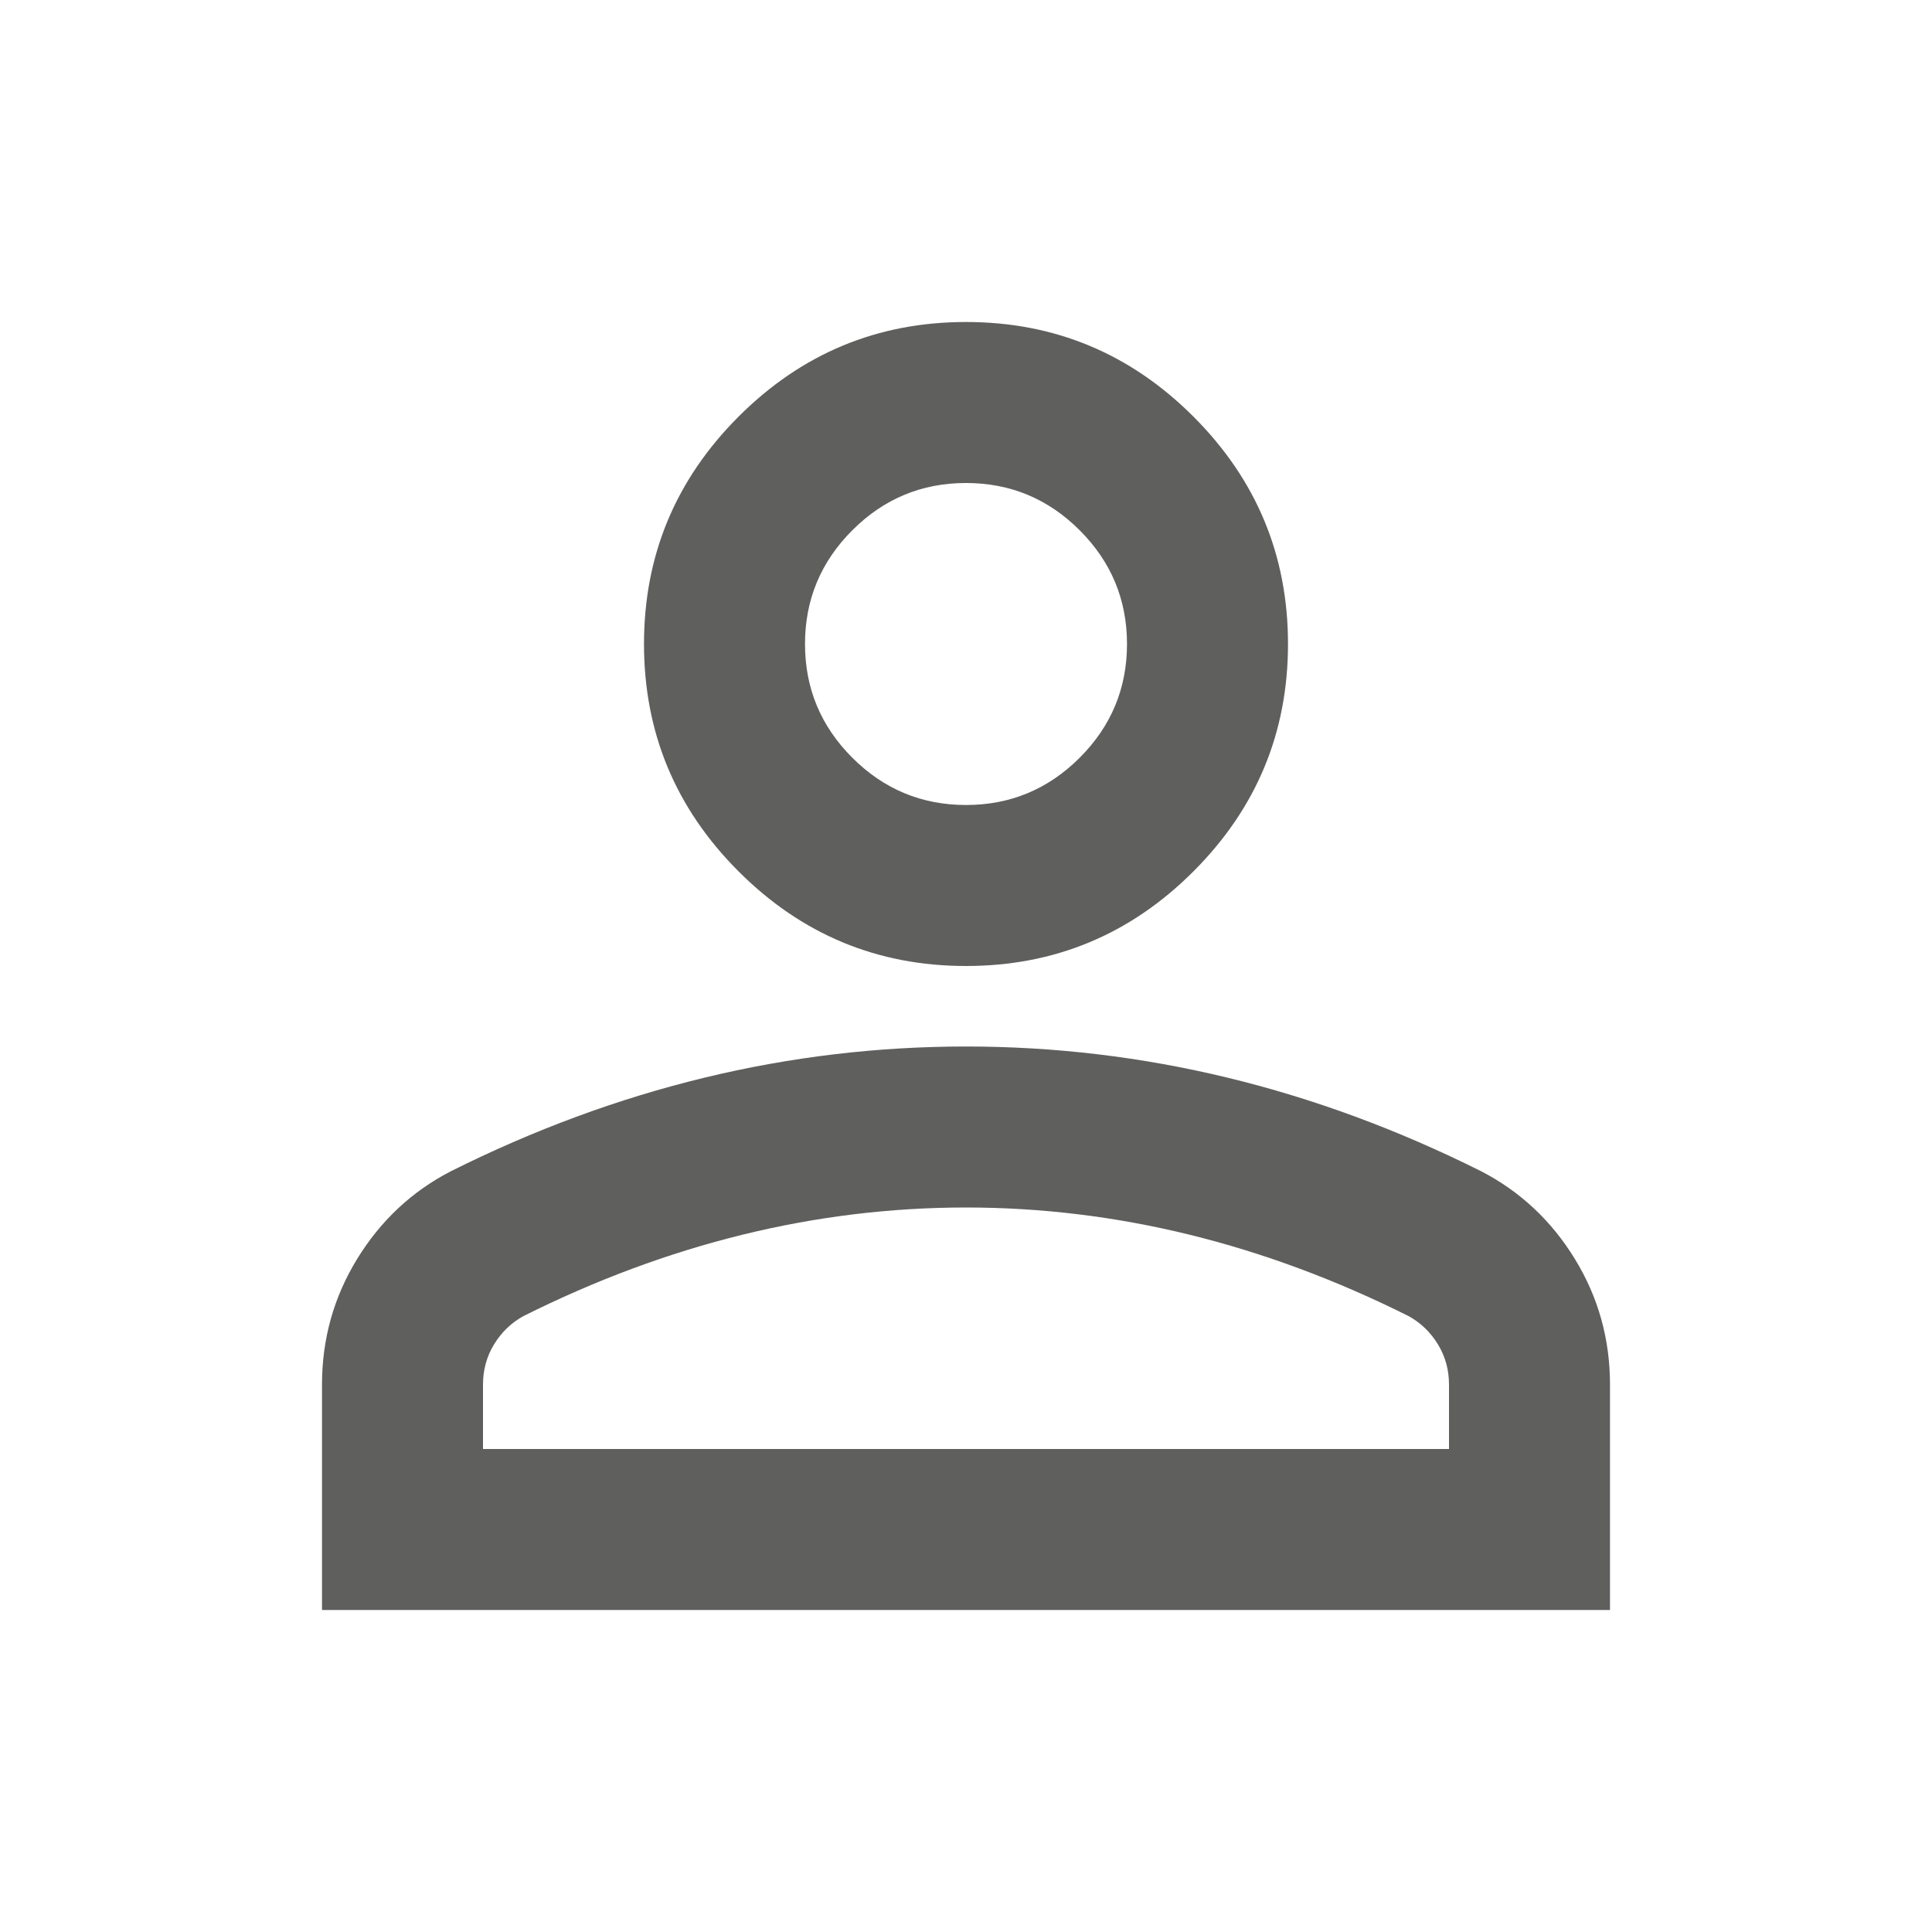
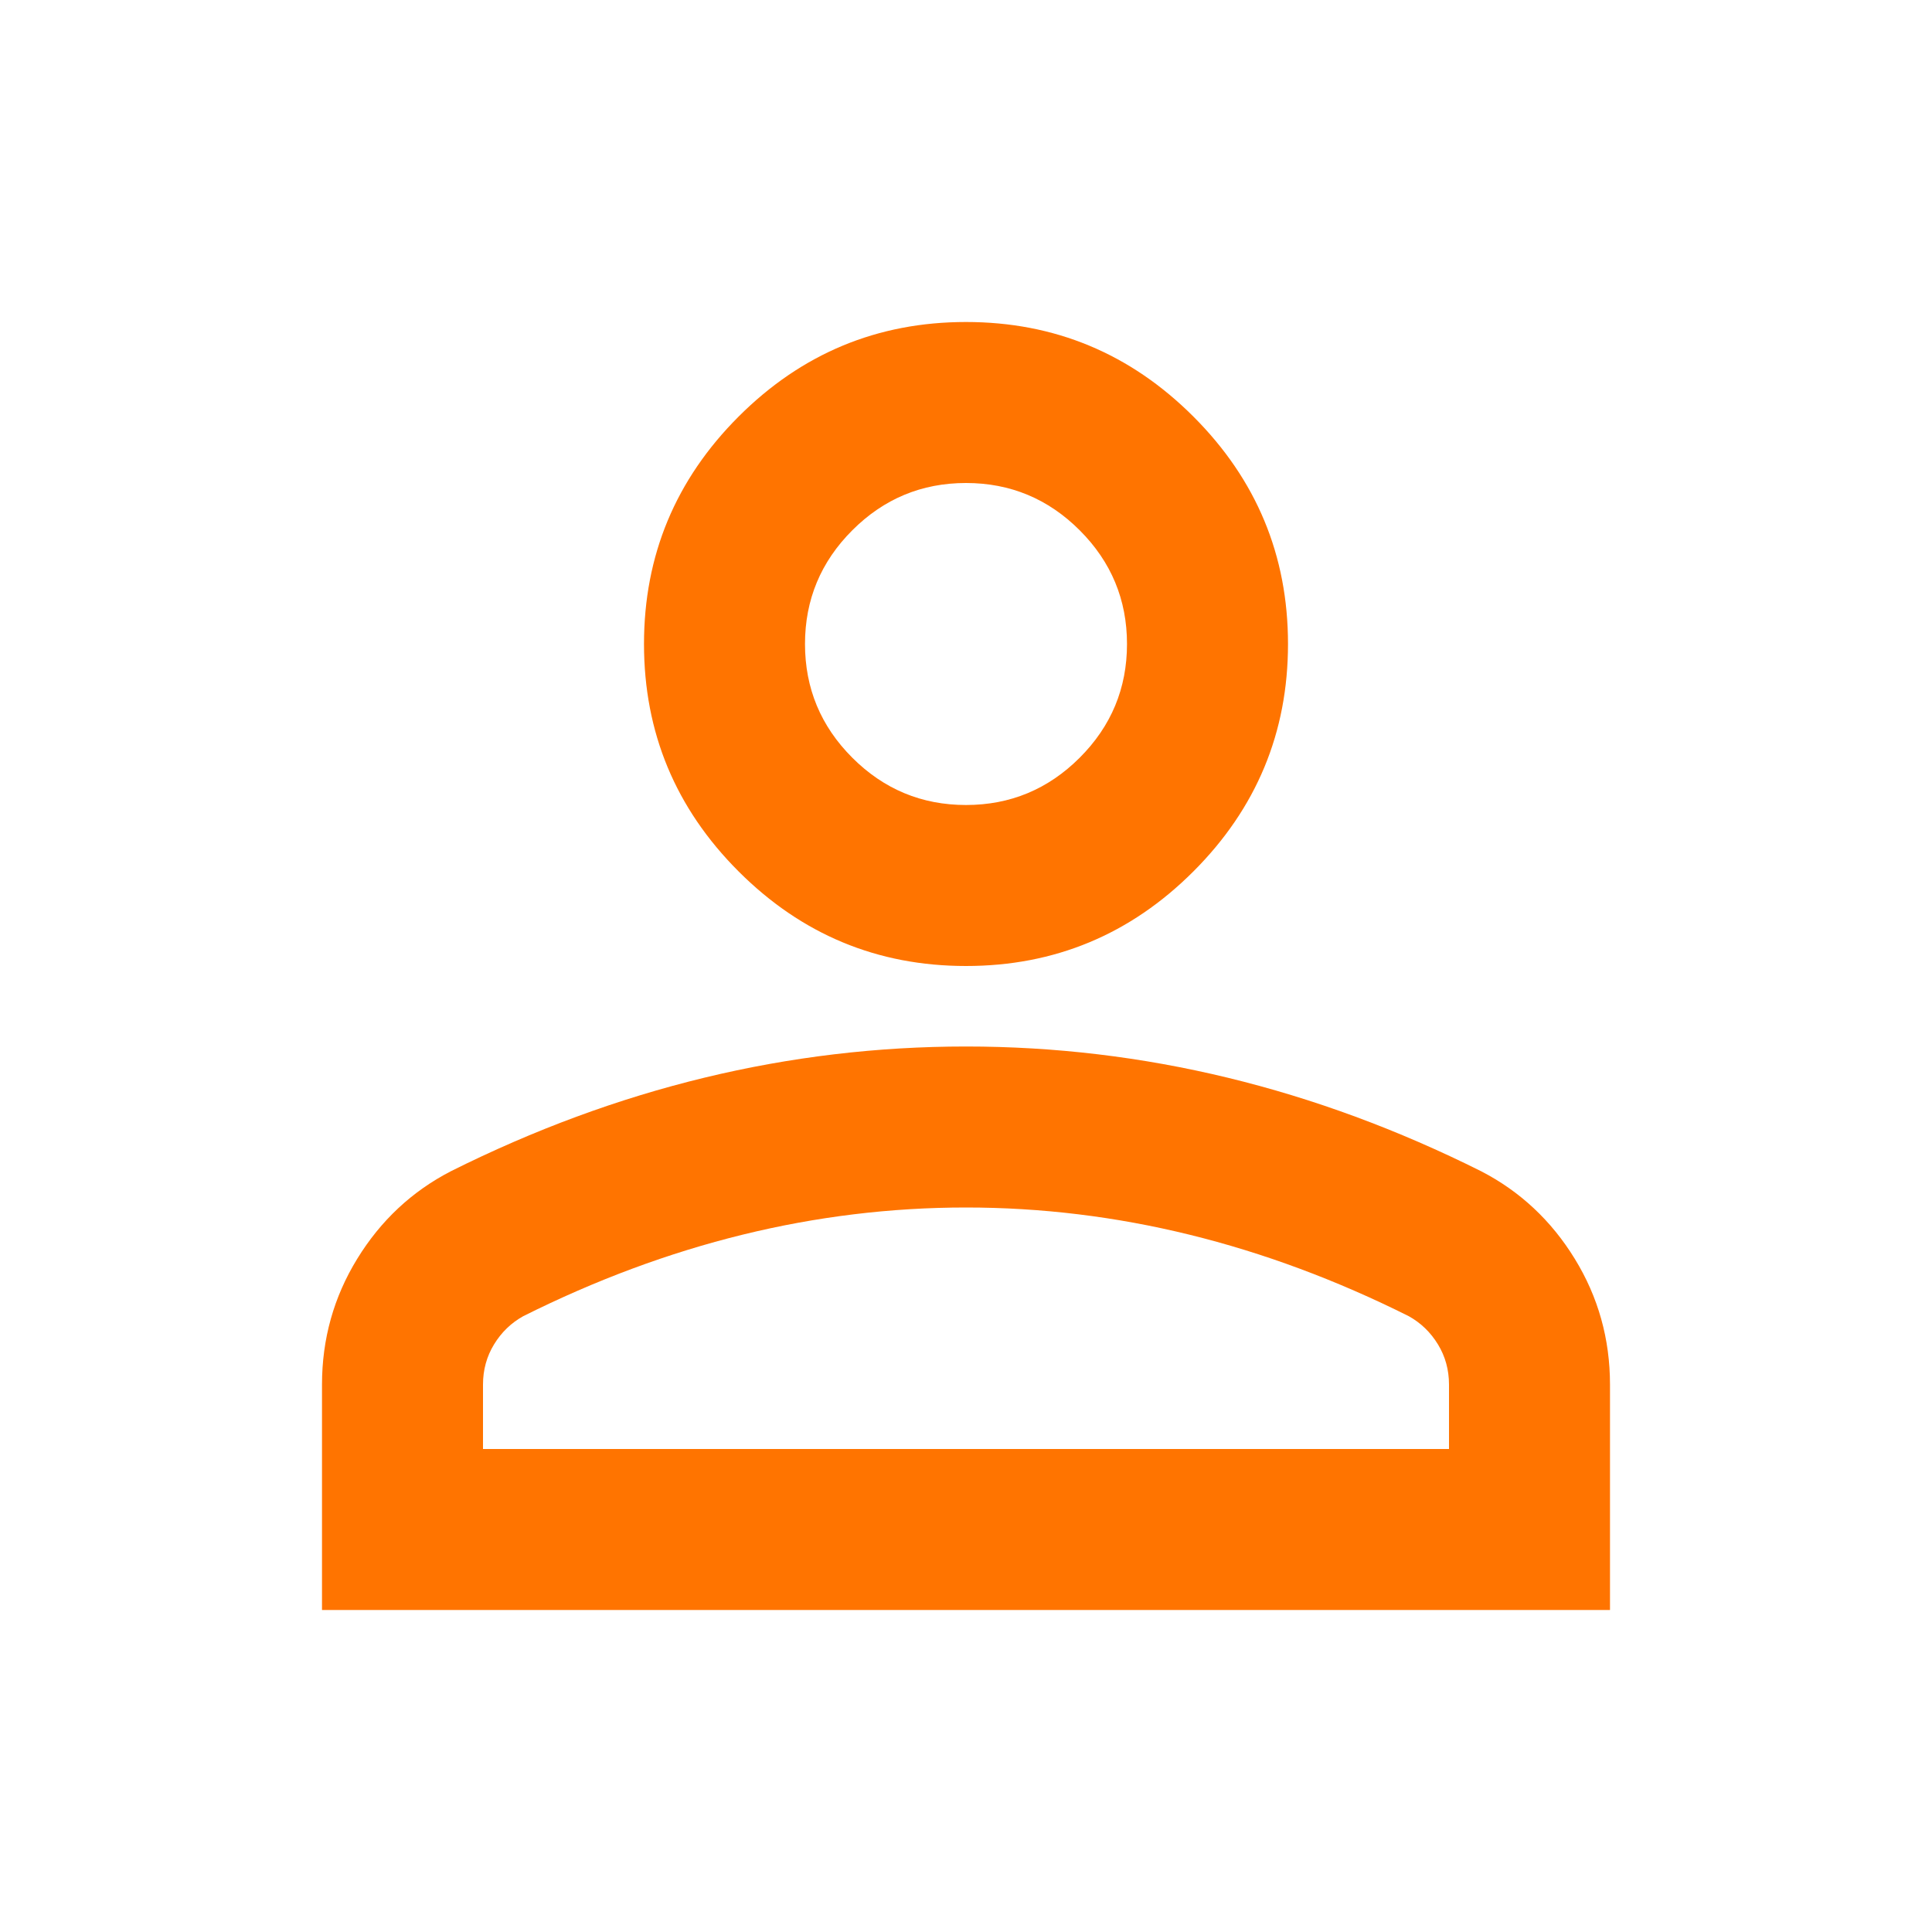
- <svg xmlns="http://www.w3.org/2000/svg" fill="#5F5F5E" viewBox="0 -960 960 960">
+ <svg xmlns="http://www.w3.org/2000/svg" fill="#ff7400" viewBox="0 -960 960 960">
  <path d="M480-480q-66 0-113-47t-47-113q0-66 47-113t113-47q66 0 113 47t47 113q0 66-47 113t-113 47ZM160-160v-112q0-34 17.5-62.5T224-378q62-31 126-46.5T480-440q66 0 130 15.5T736-378q29 15 46.5 43.5T800-272v112H160Zm80-80h480v-32q0-11-5.5-20T700-306q-54-27-109-40.5T480-360q-56 0-111 13.5T260-306q-9 5-14.5 14t-5.5 20v32Zm240-320q33 0 56.5-23.5T560-640q0-33-23.5-56.5T480-720q-33 0-56.5 23.5T400-640q0 33 23.5 56.5T480-560Zm0-80Zm0 400Z" />
</svg>
